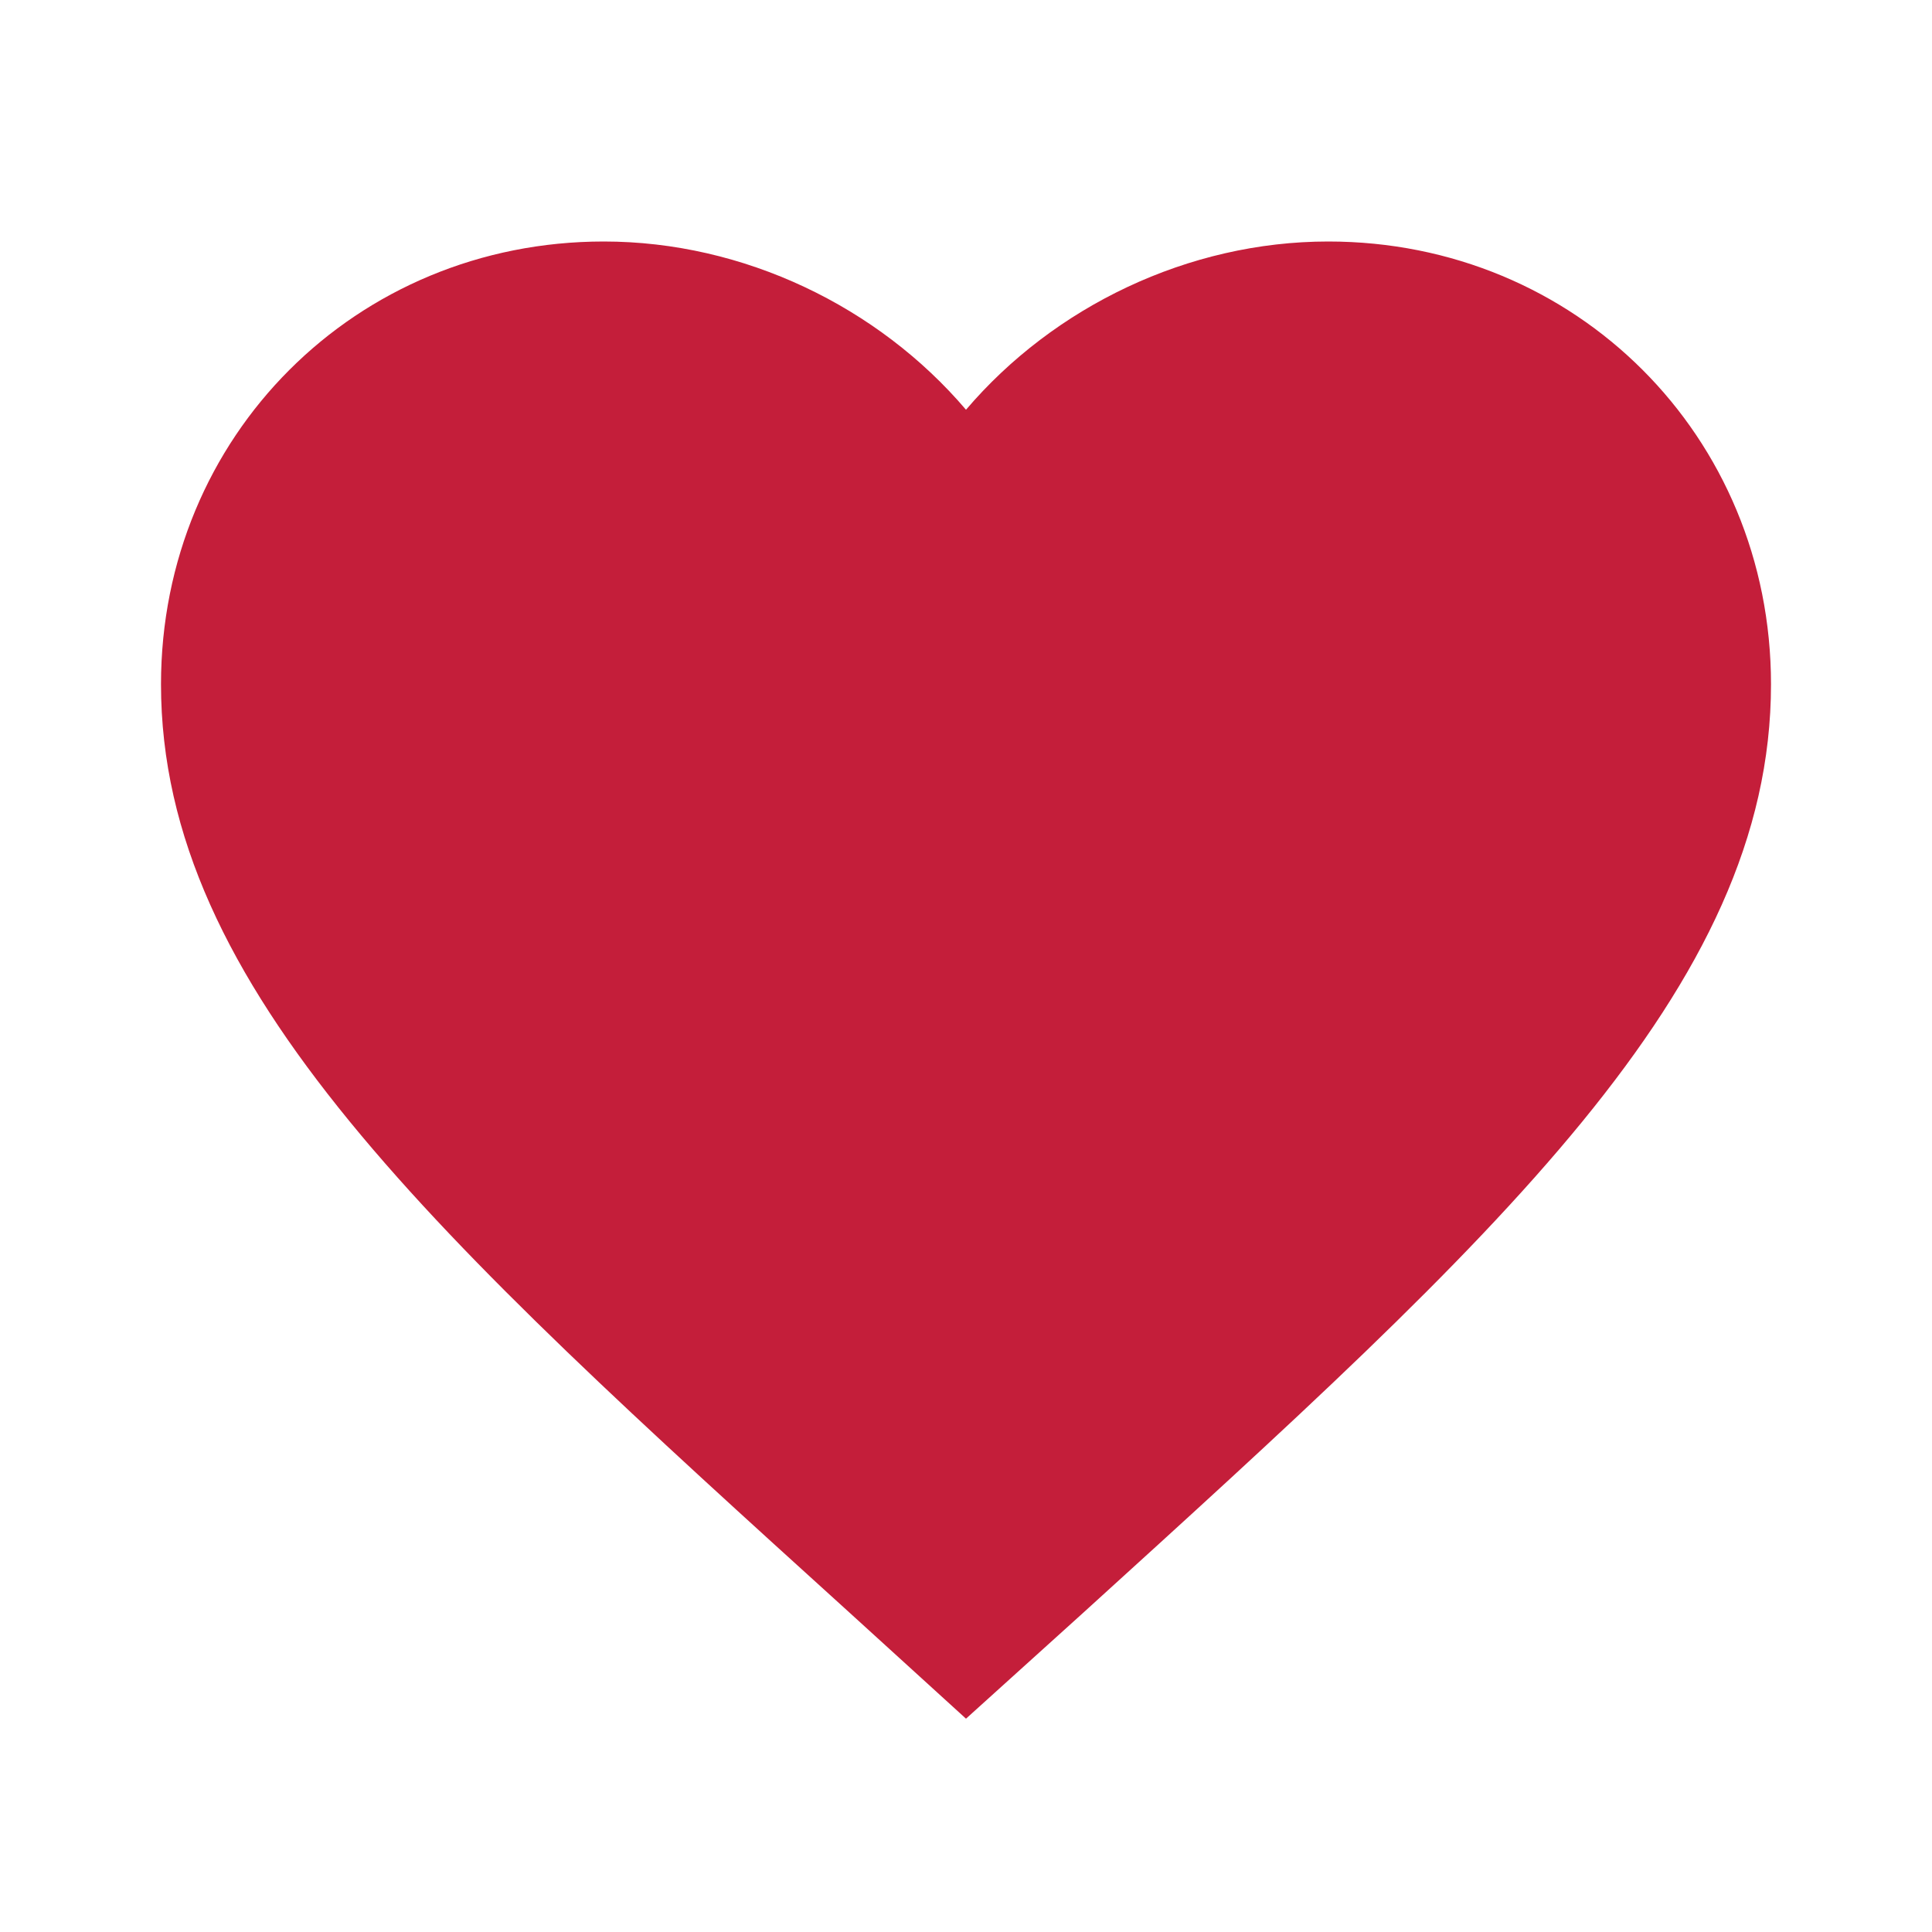
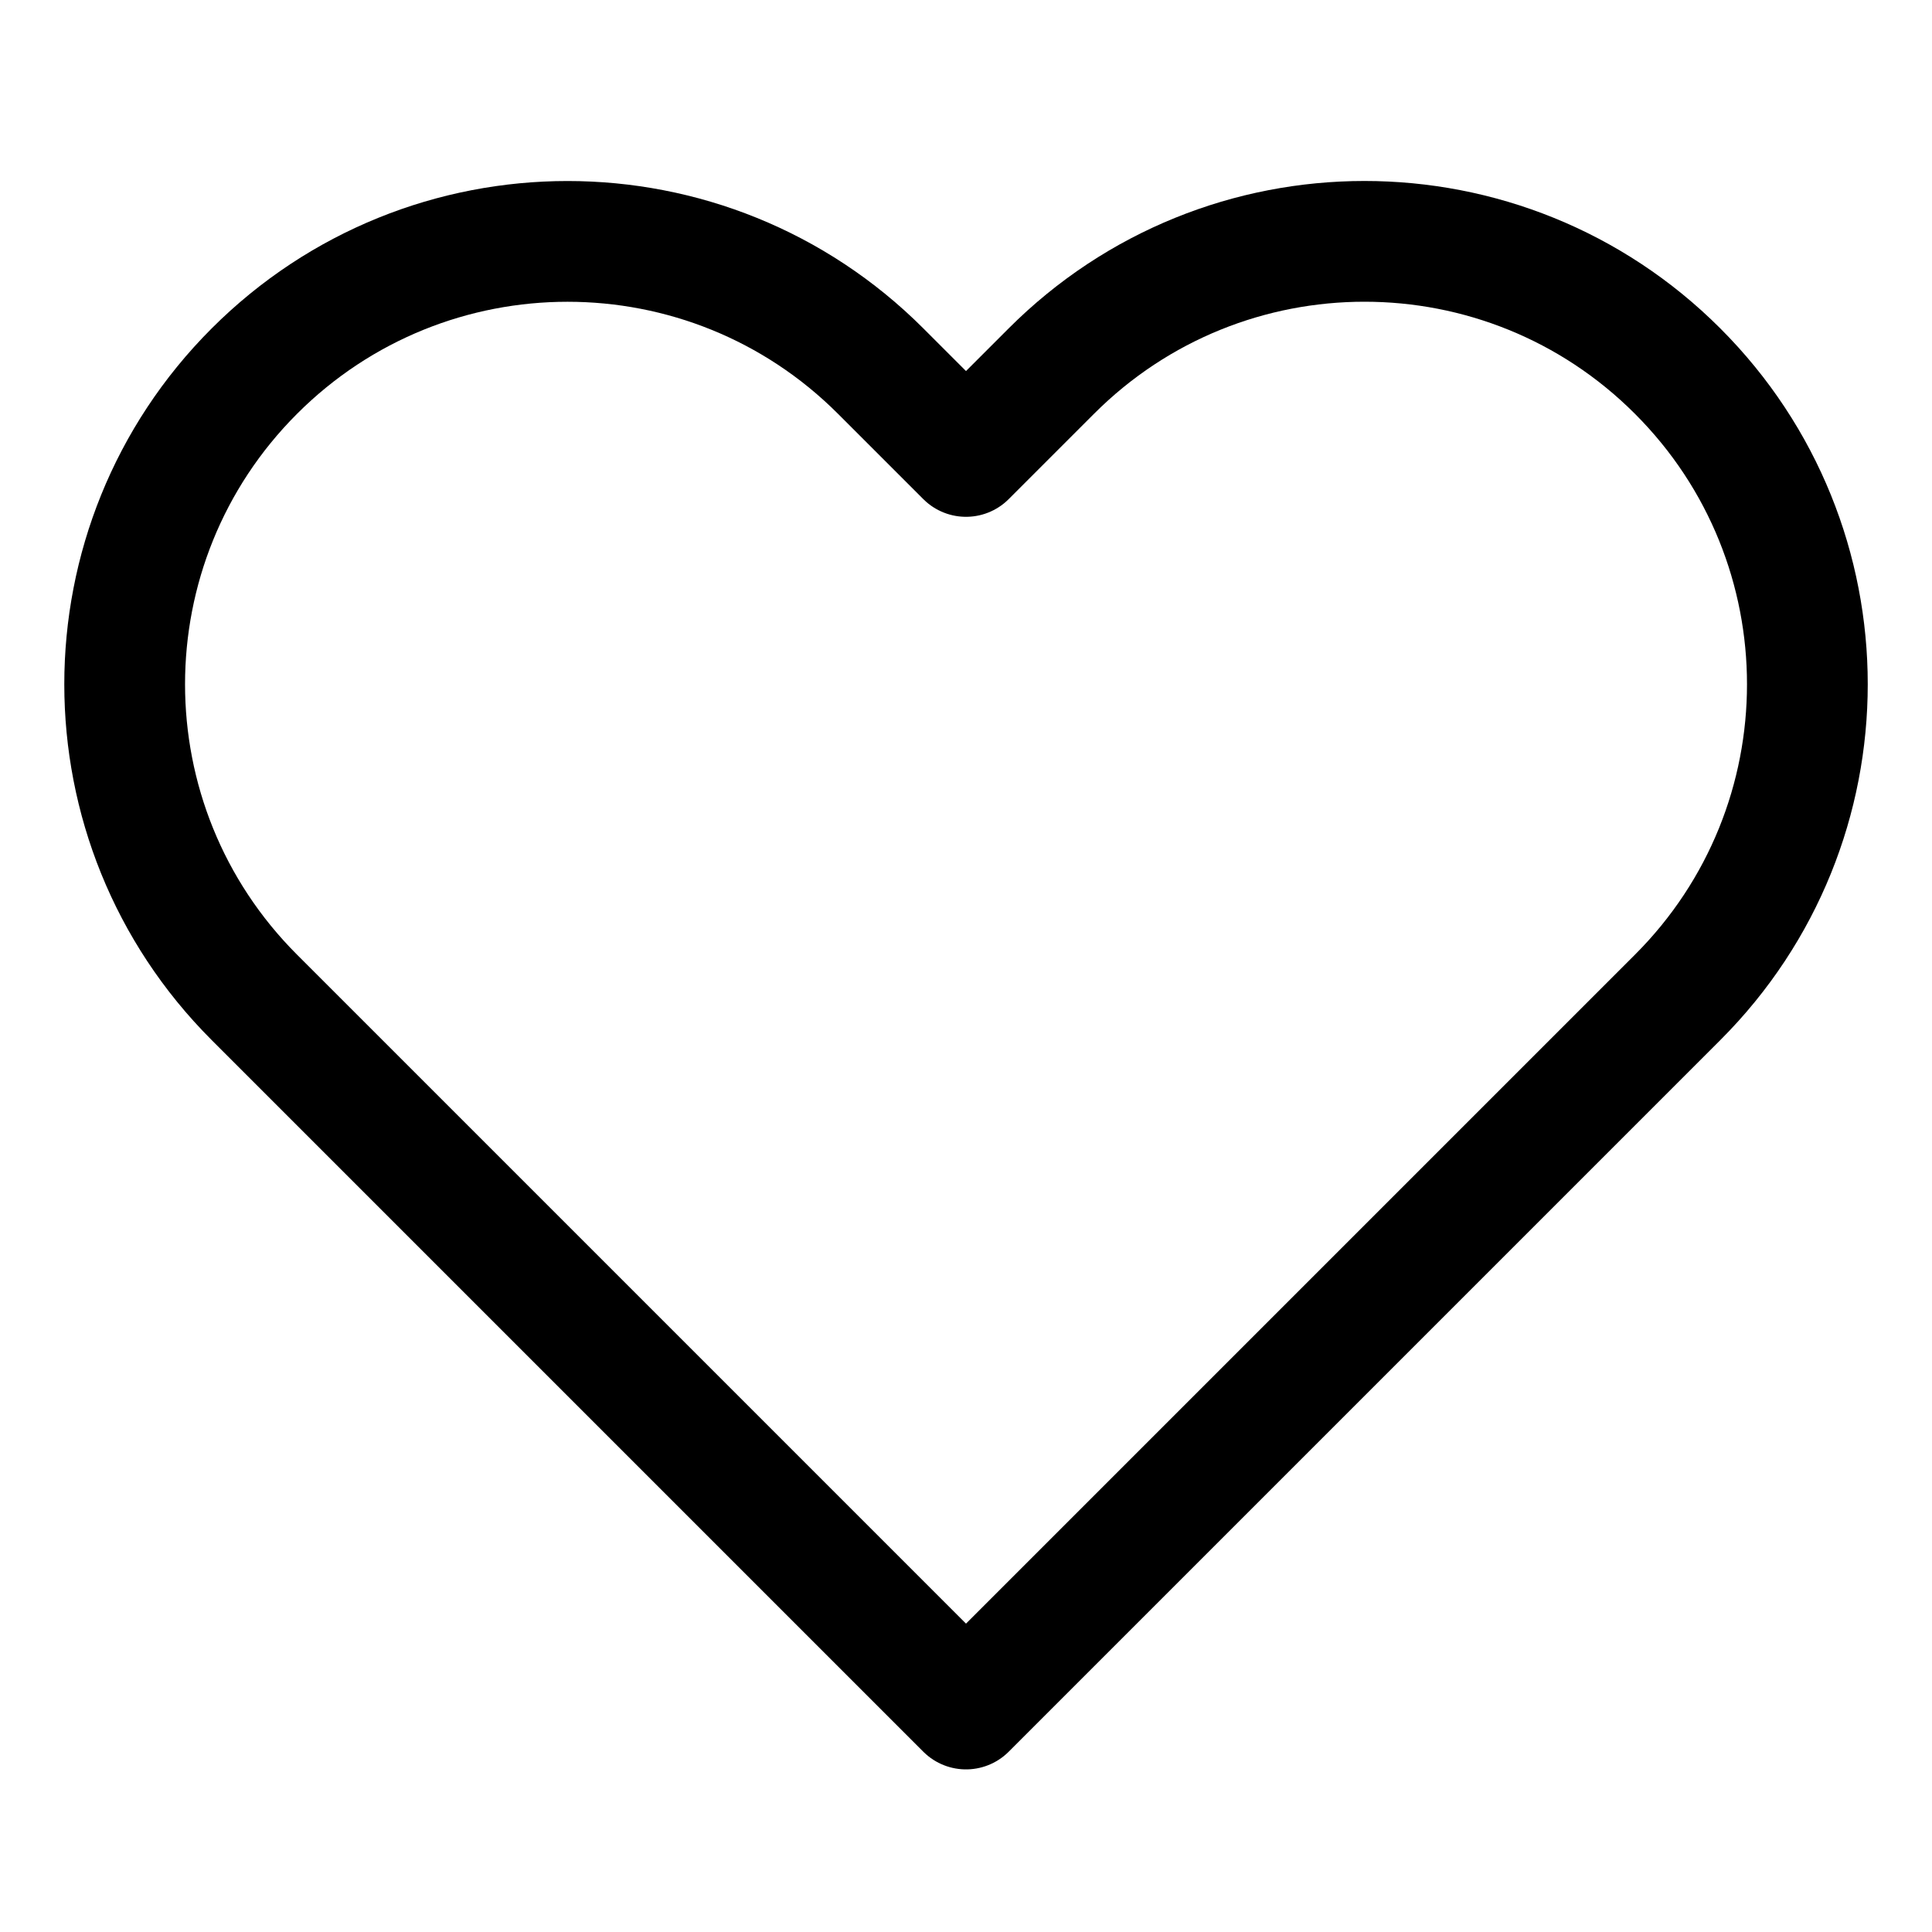
- <svg xmlns="http://www.w3.org/2000/svg" viewBox="0 0 24 24" fill="#c41e3a">
-   <path d="M12 21.35l-1.45-1.32C5.4 15.36 2 12.28 2 8.5 2 5.42 4.42 3 7.5 3c1.74 0 3.41.81 4.5 2.09C13.09 3.81 14.76 3 16.5 3 19.58 3 22 5.42 22 8.5c0 3.78-3.4 6.86-8.55 11.54L12 21.35z" />
+ <svg xmlns="http://www.w3.org/2000/svg" viewBox="0 0 24 24" fill="none" stroke="currentColor" stroke-width="1.5" stroke-linecap="round" stroke-linejoin="round" aria-hidden="true">
+   <path d="M20.84 4.61a5.5 5.5 0 0 0-7.78 0L12 5.67l-1.06-1.06a5.5 5.5 0 0 0-7.78 7.78l1.06 1.06L12 21.23l7.78-7.78 1.06-1.06a5.5 5.5 0 0 0 0-7.78z" />
</svg>
